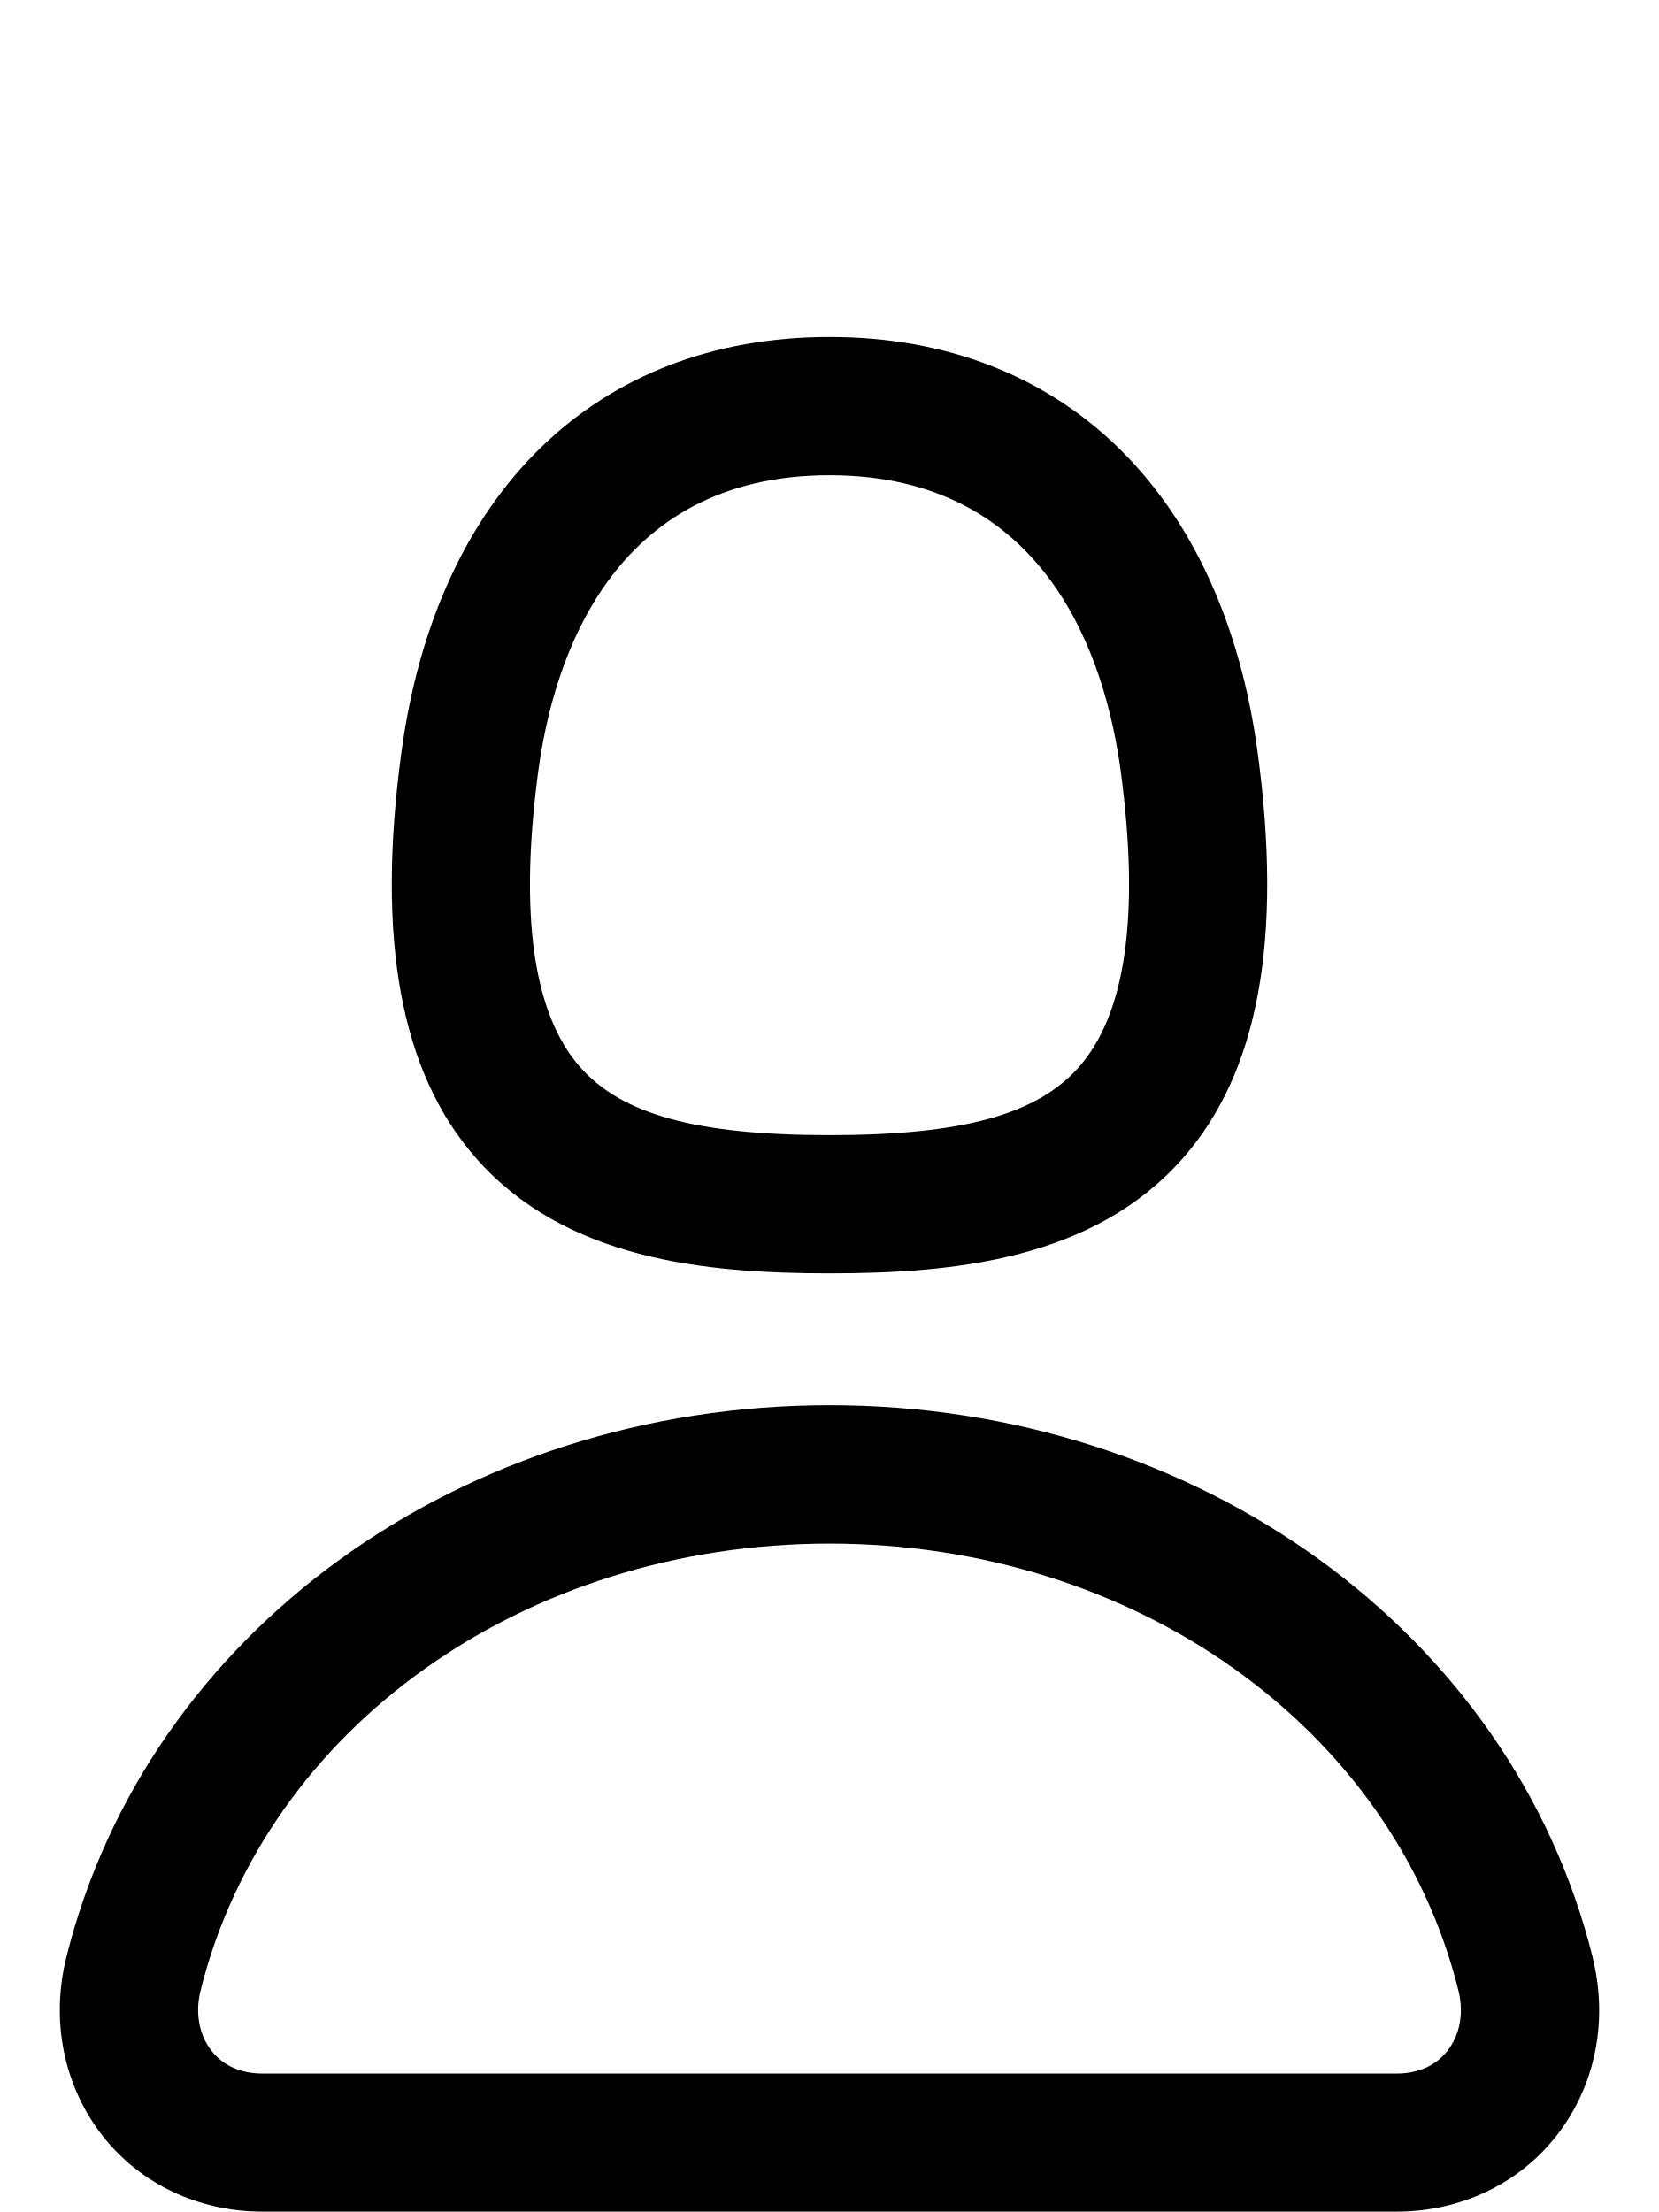
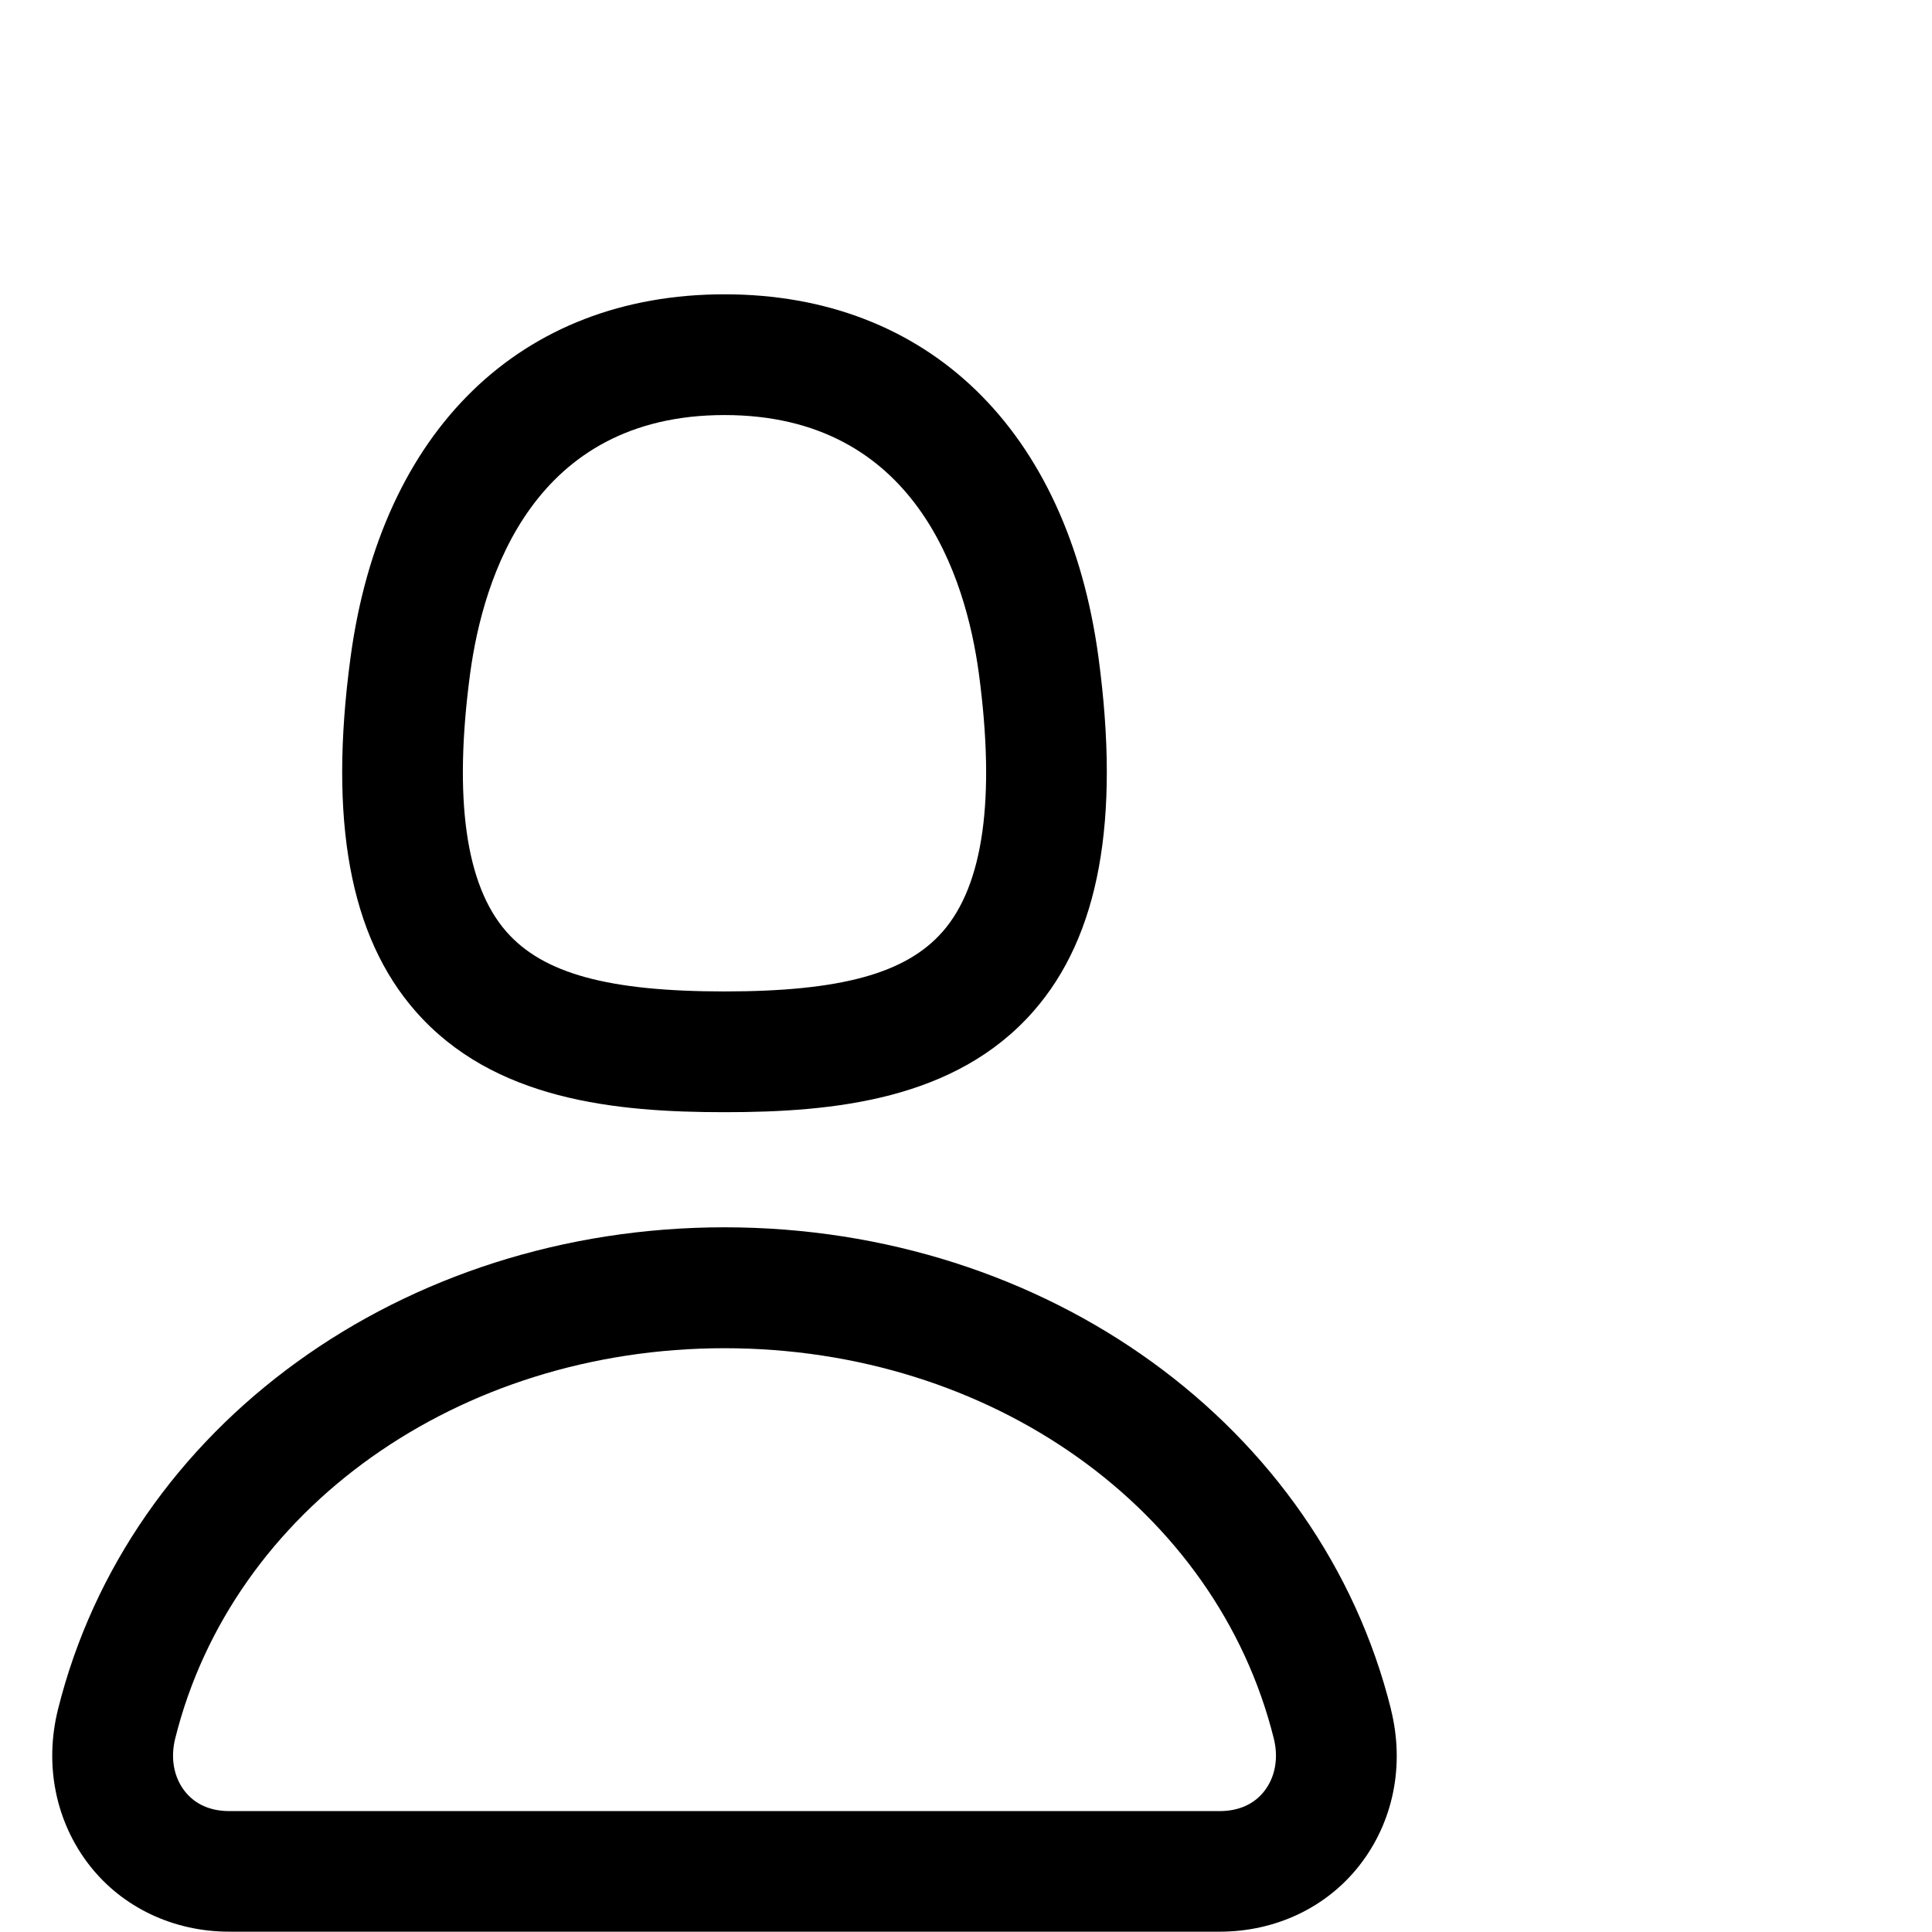
- <svg xmlns="http://www.w3.org/2000/svg" viewBox="0 -3 18 24" fill="currentColor">
+ <svg xmlns="http://www.w3.org/2000/svg" viewBox="0 -3 24 24" fill="currentColor">
  <path d="M9 10.816C10.355 10.816 11.872 10.666 12.84 9.56C13.654 8.63 13.918 7.192 13.646 5.168C13.266 2.343 11.529 0.656 9 0.656C6.471 0.656 4.734 2.343 4.354 5.17C4.082 7.192 4.346 8.63 5.16 9.56C6.128 10.667 7.645 10.816 9 10.816ZM5.84 5.368C6.002 4.168 6.627 2.156 9 2.156C11.373 2.156 11.998 4.169 12.16 5.368C12.367 6.918 12.217 7.995 11.71 8.573C11.255 9.093 10.444 9.316 9 9.316C7.556 9.316 6.745 9.093 6.29 8.573C5.783 7.995 5.633 6.917 5.84 5.368ZM17.28 18.236C16.403 14.71 12.998 12.246 9 12.246C5.002 12.246 1.597 14.71 0.72 18.236C0.548 18.928 0.692 19.636 1.115 20.176C1.523 20.696 2.155 20.996 2.848 20.996H15.152C15.845 20.996 16.477 20.696 16.885 20.176C17.309 19.636 17.452 18.929 17.279 18.236H17.28ZM15.704 19.252C15.578 19.412 15.388 19.498 15.152 19.498H2.848C2.613 19.498 2.422 19.413 2.296 19.252C2.159 19.078 2.116 18.84 2.176 18.598C2.886 15.743 5.693 13.748 9 13.748C12.307 13.748 15.114 15.742 15.824 18.598C15.884 18.84 15.841 19.078 15.704 19.252Z" fill="currentColor" />
</svg>
